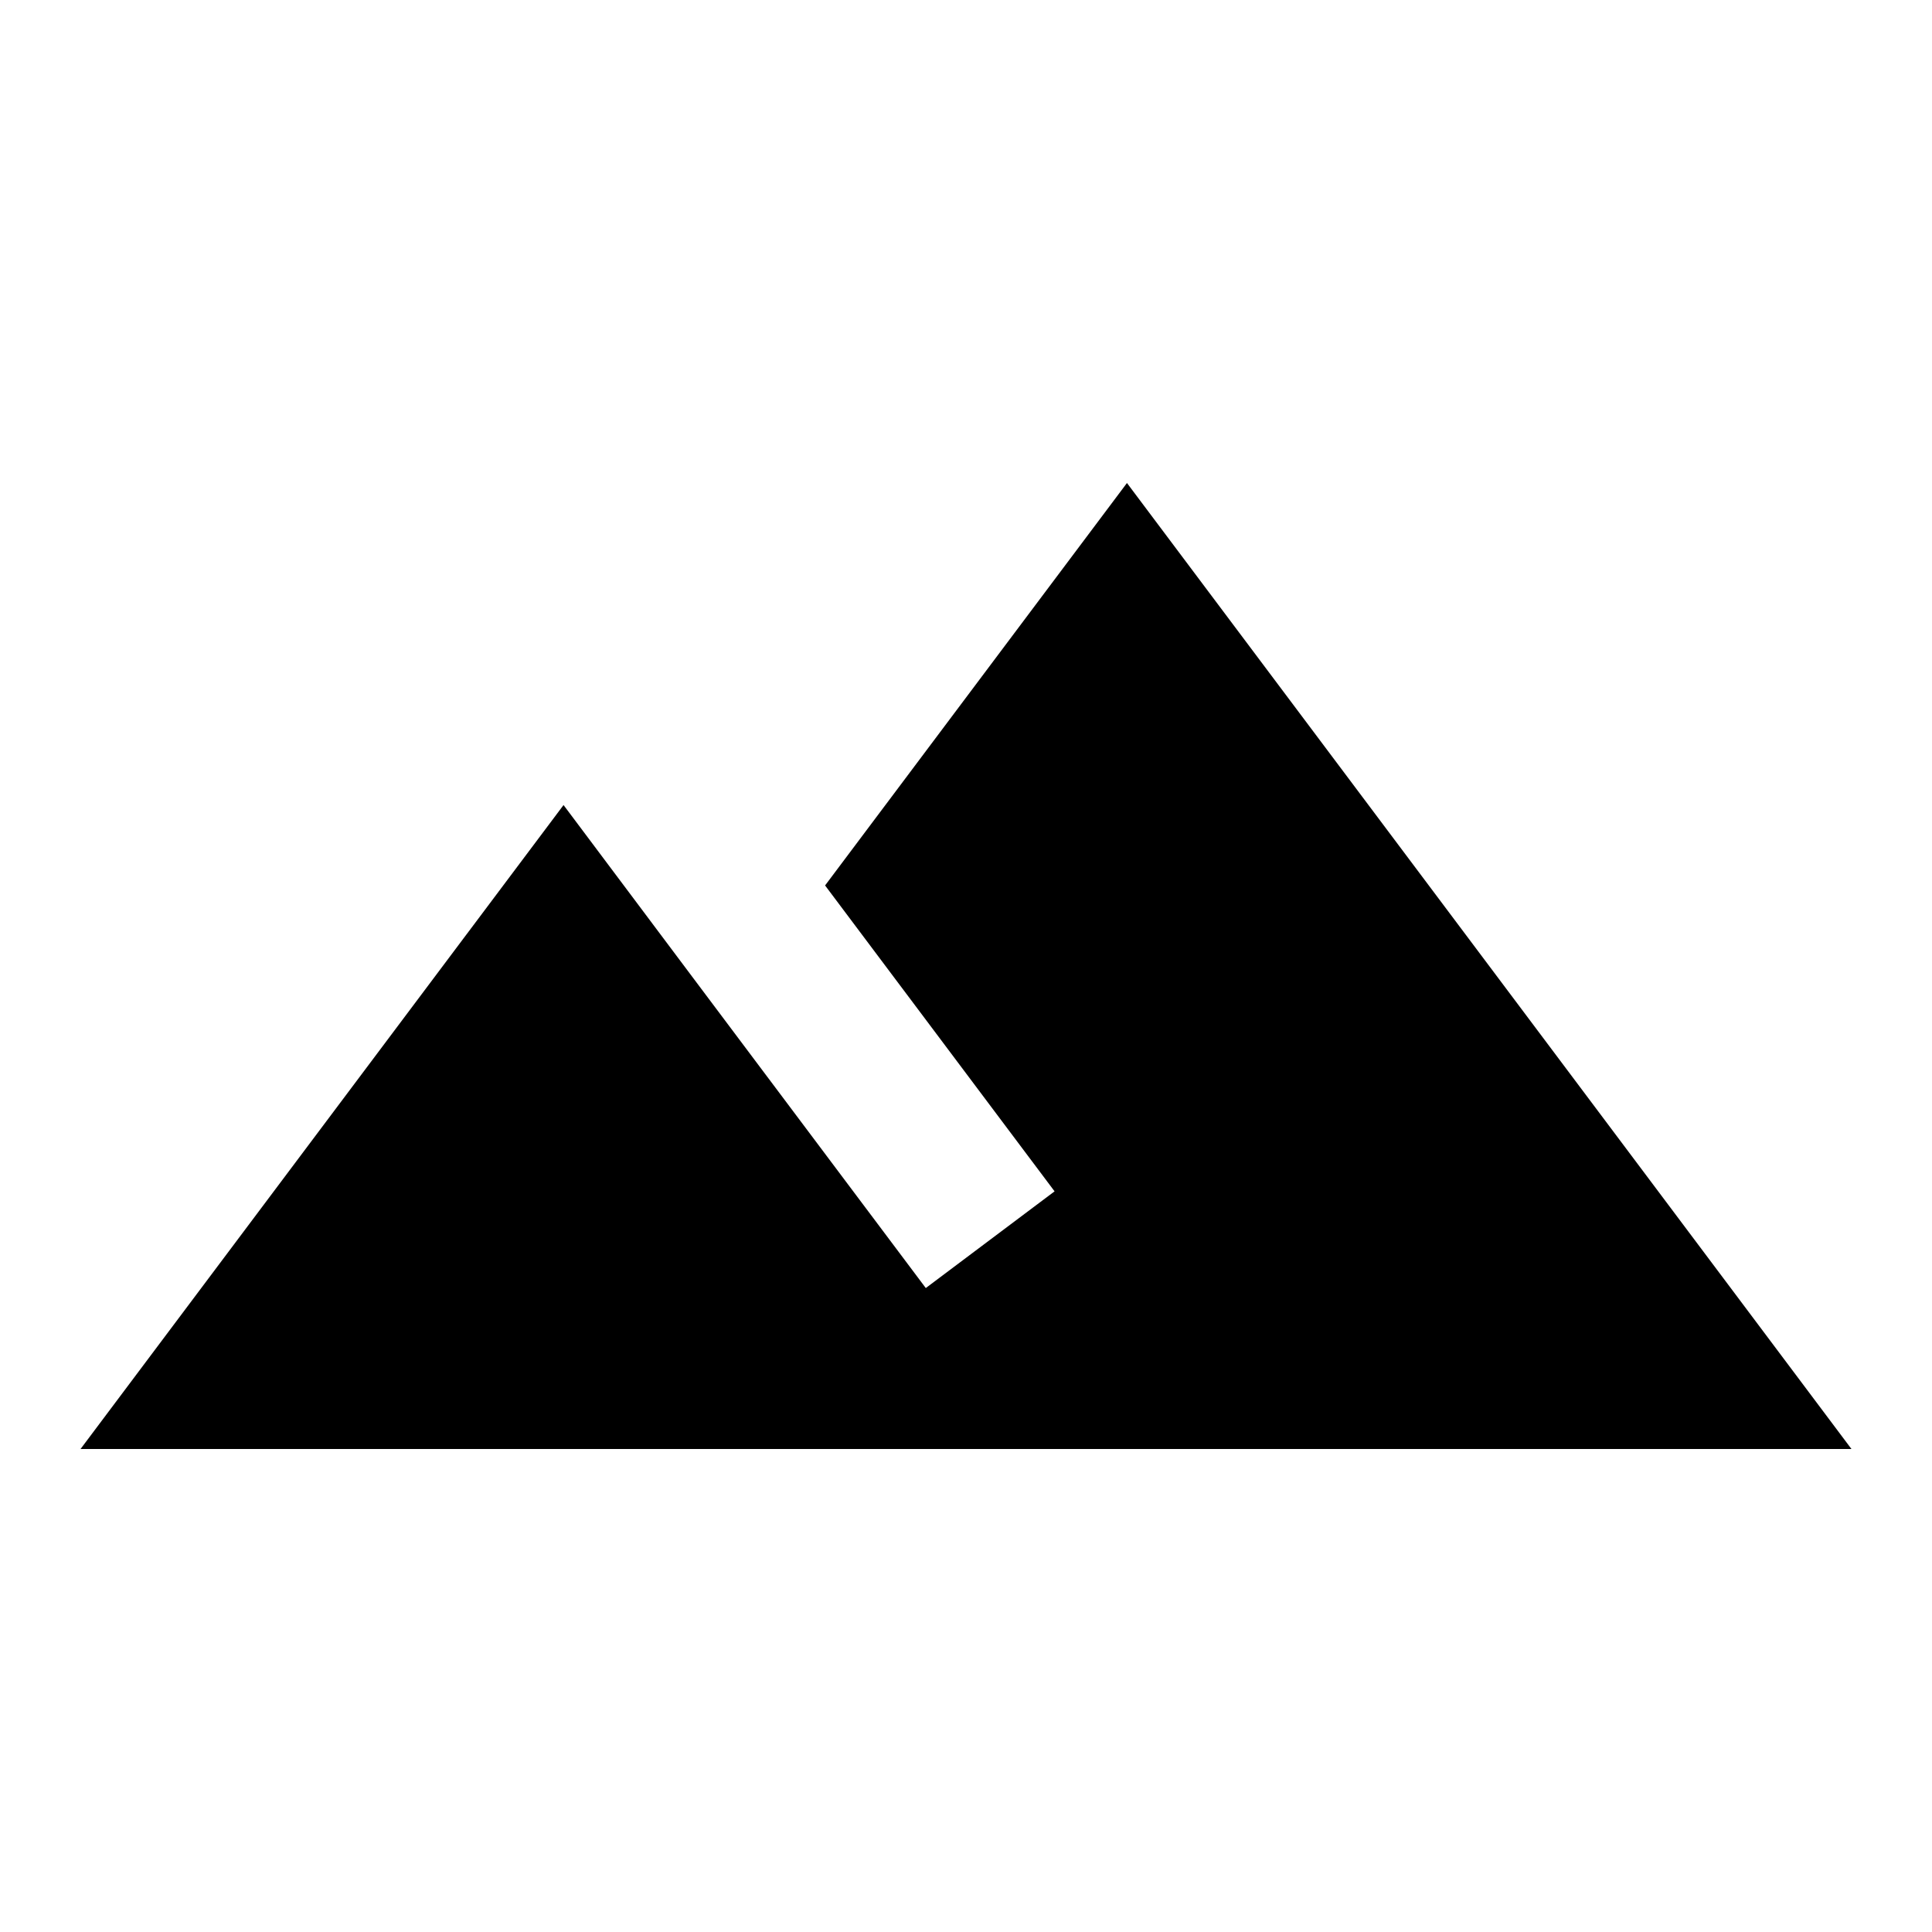
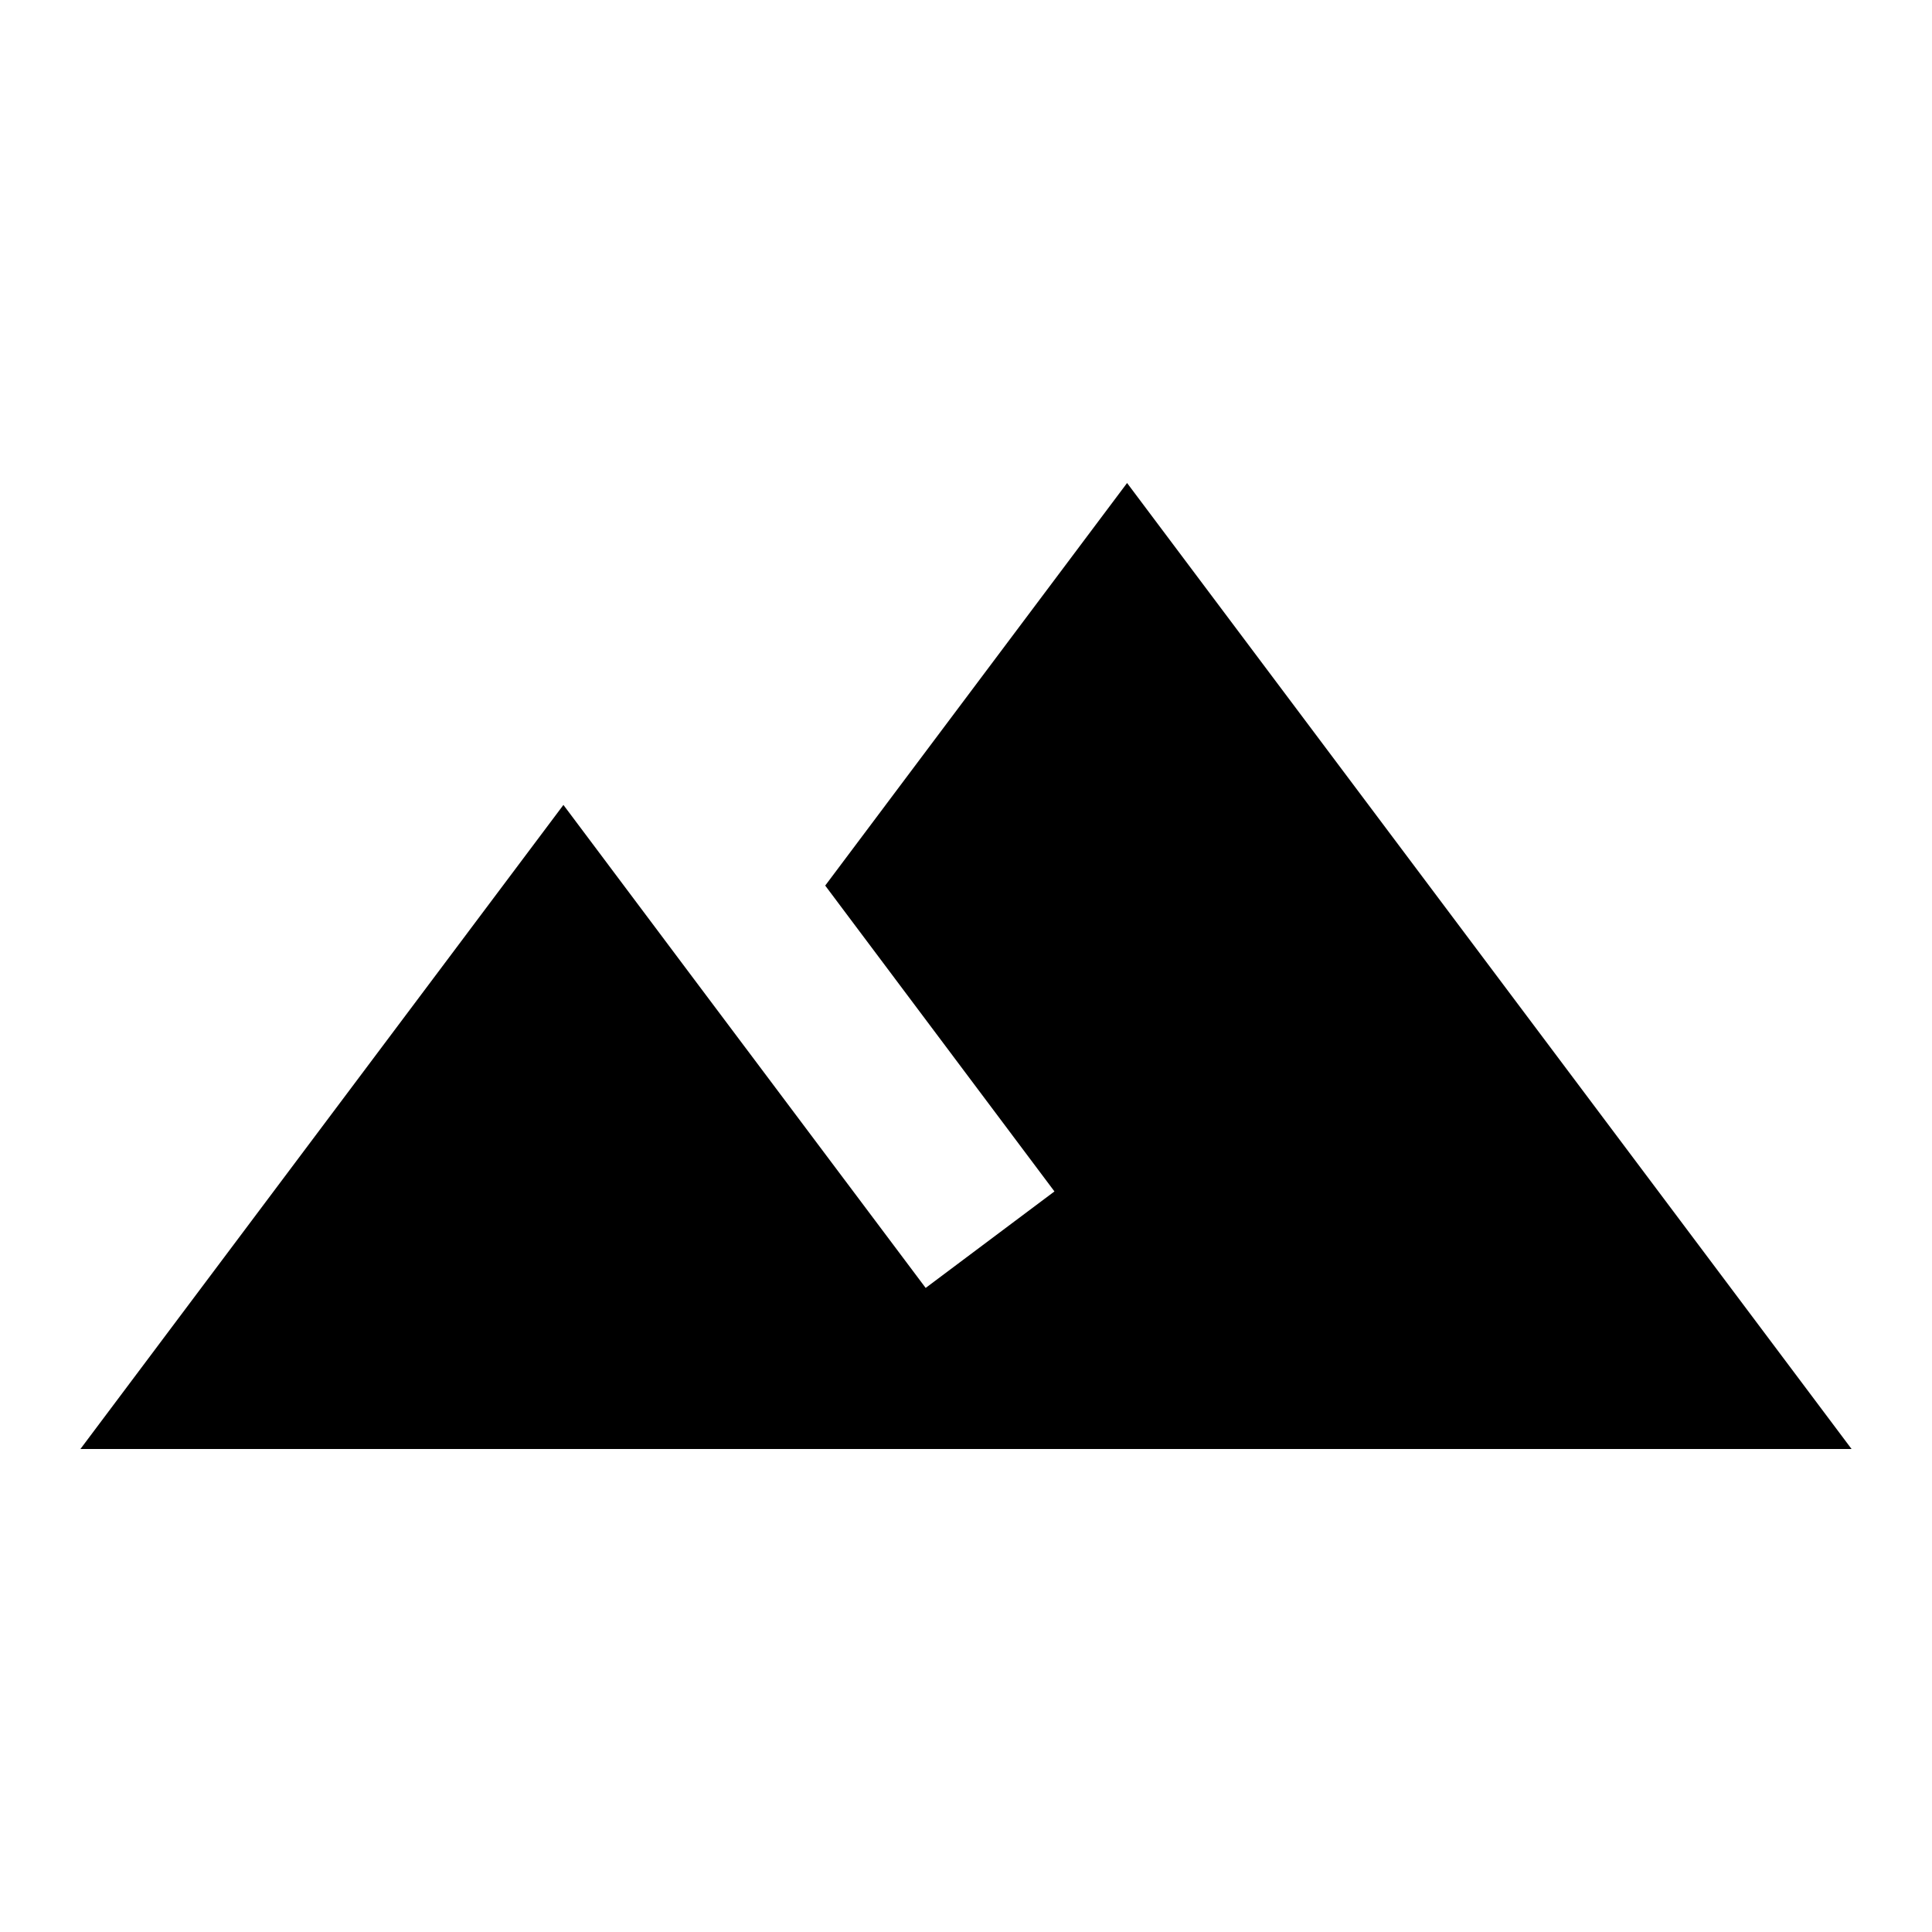
- <svg xmlns="http://www.w3.org/2000/svg" width="64" height="64">
-   <path style="stroke:none;fill-rule:nonzero;fill:#000;fill-opacity:1" d="m37.332 16-10 13.332 7.602 10.133-4.266 3.203c-4.508-6-12-16-12-16L2.668 48h58.664Zm0 0" />
+ <svg xmlns="http://www.w3.org/2000/svg" width="32" height="32">
+   <path style="stroke:none;fill-rule:nonzero;fill:#000;fill-opacity:1" d="m18.668 8-5 6.668 3.797 5.066-2.133 1.598c-2.254-3-6-8-6-8L1.332 24h29.336Zm0 0" />
</svg>
